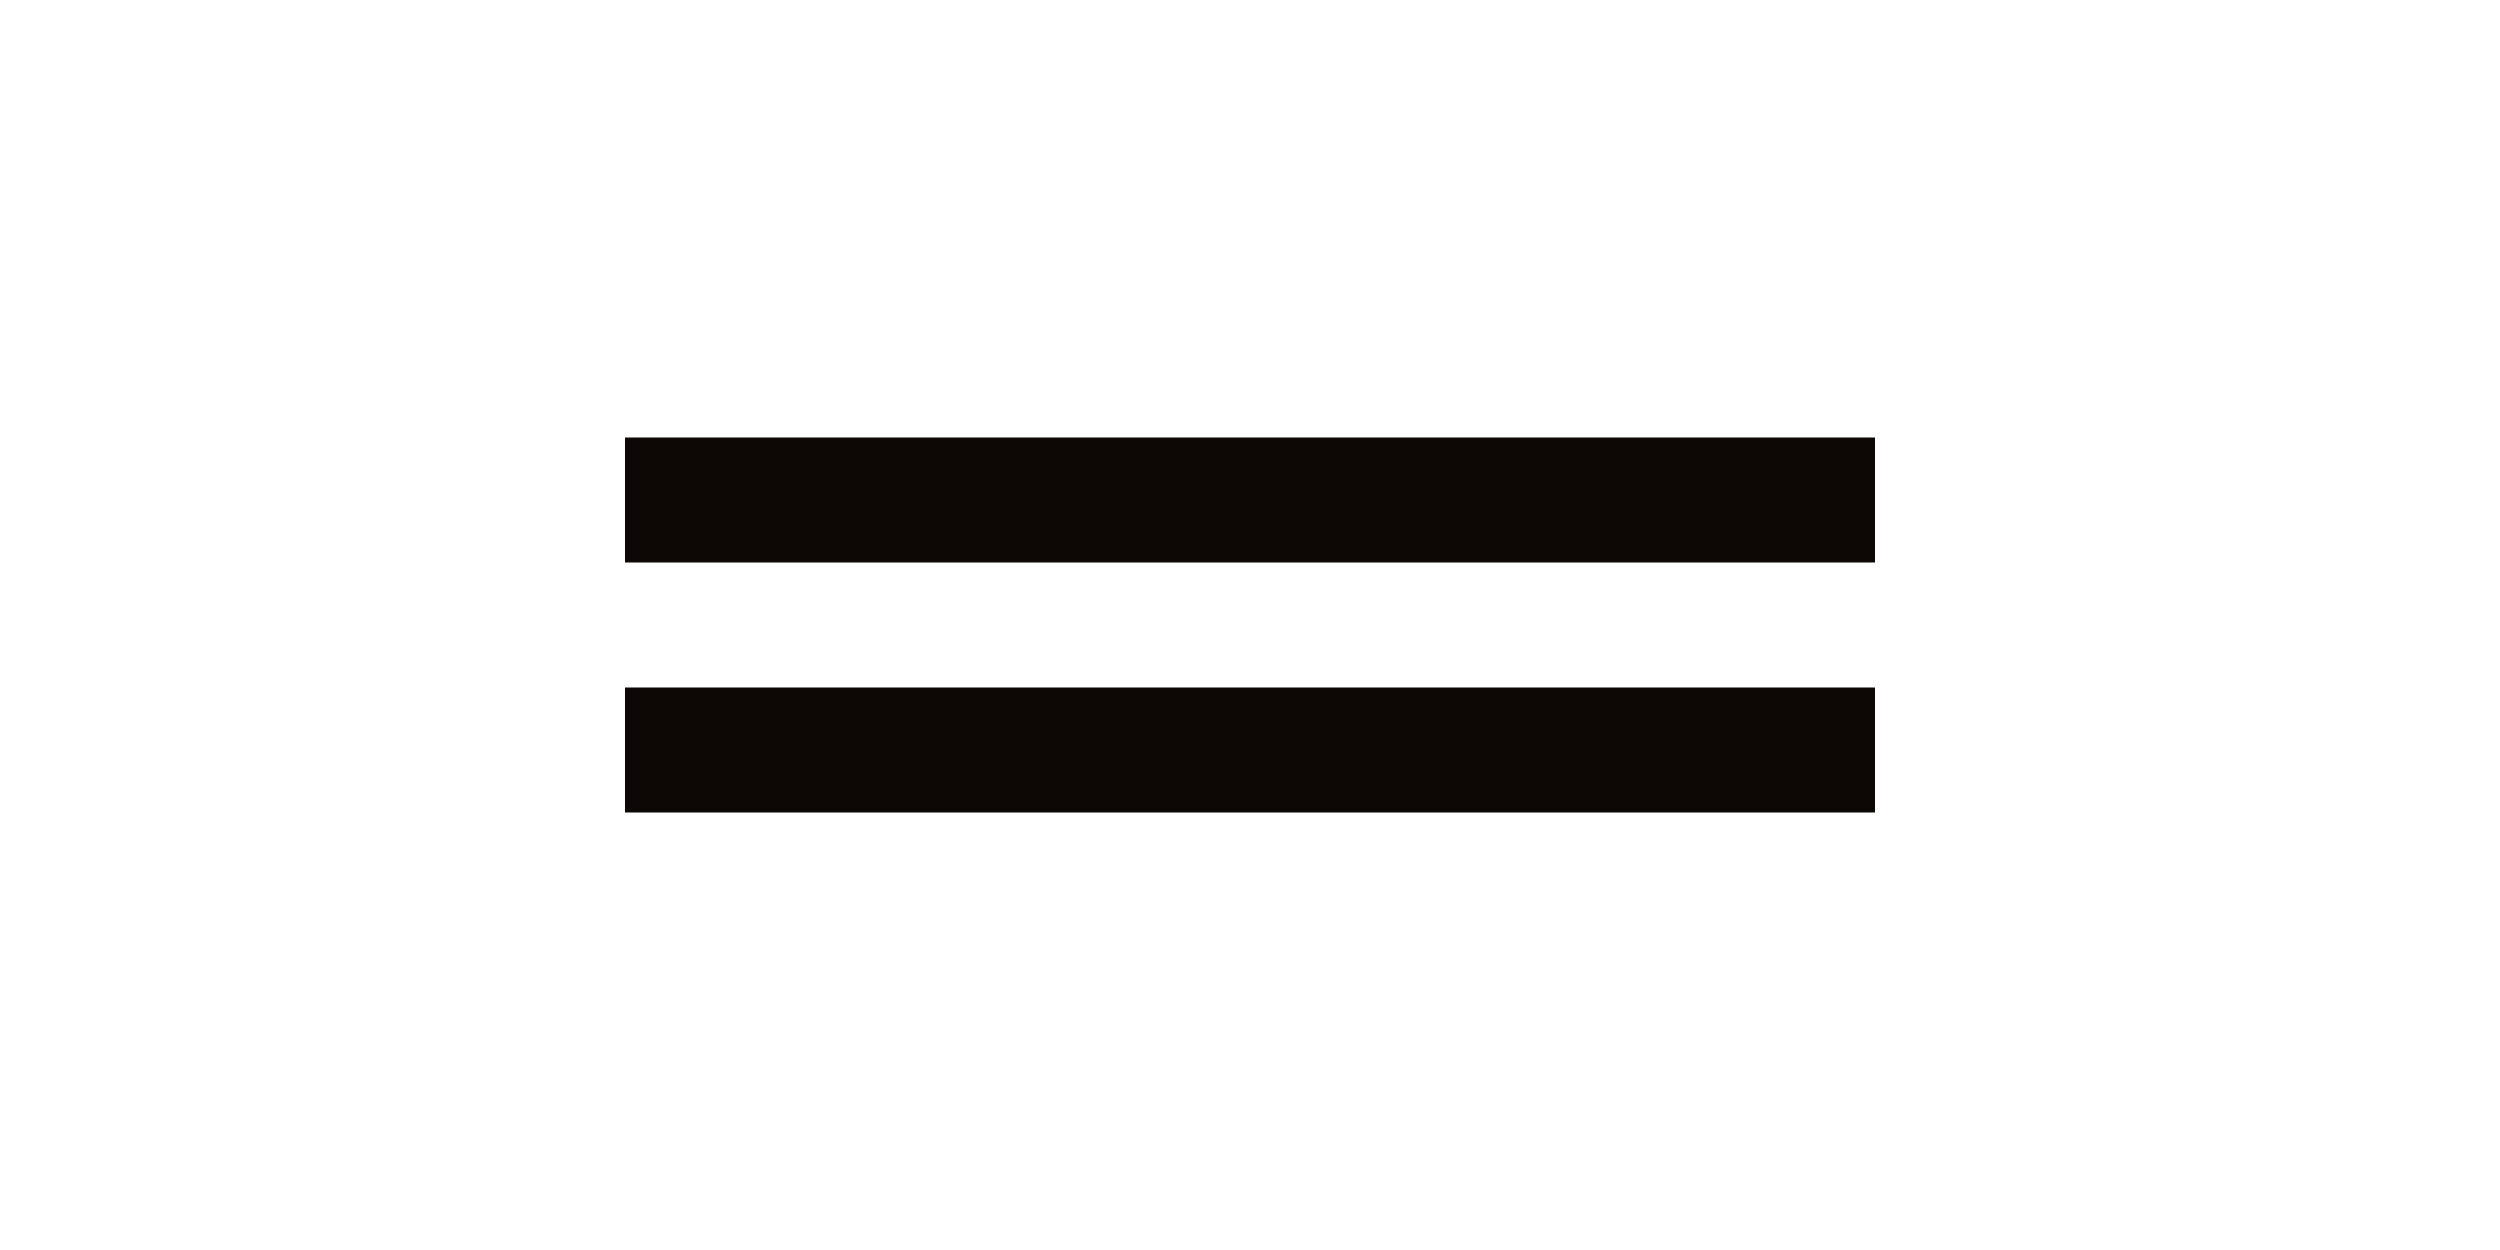
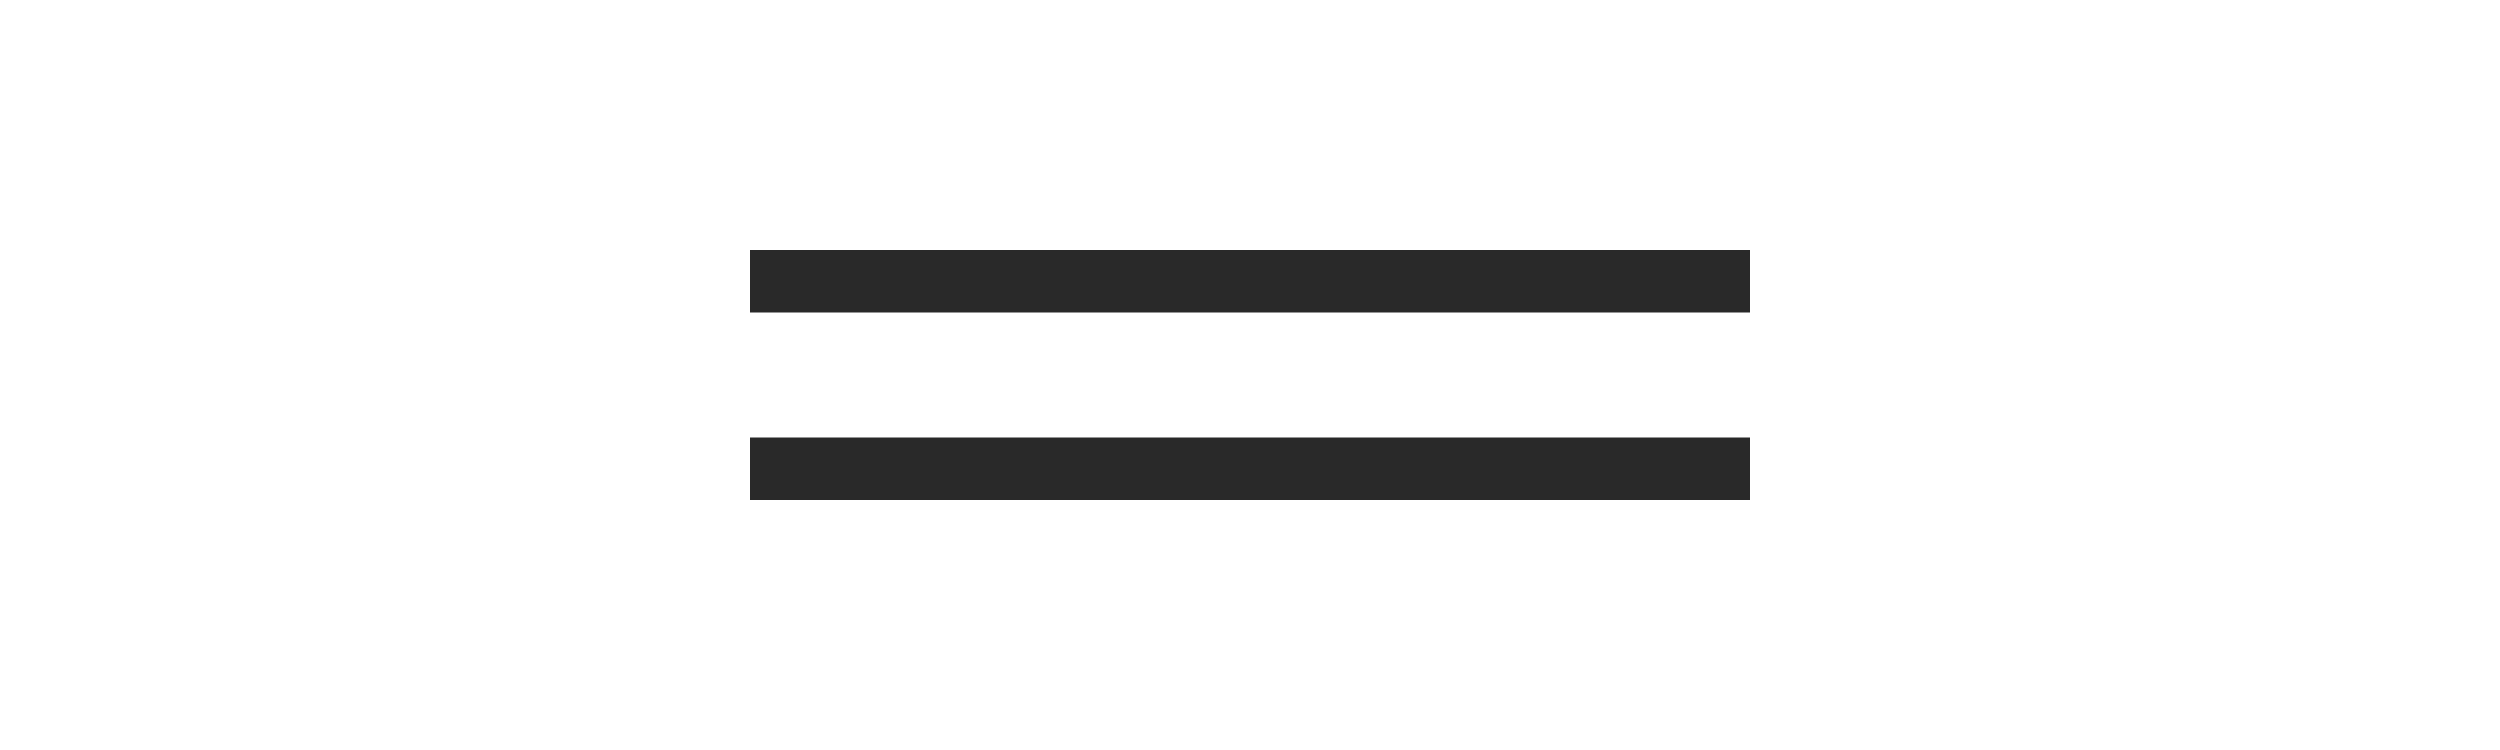
- <svg xmlns="http://www.w3.org/2000/svg" width="80" height="40" viewBox="0 0 80 40" fill="none">
-   <path d="M20 16H60" stroke="#0D0806" stroke-width="4" />
-   <path d="M20 24H60" stroke="#0D0806" stroke-width="4" />
+ <svg xmlns="http://www.w3.org/2000/svg" width="80" height="24" viewBox="0 0 80 24" fill="none">
+   <path d="M24 9H56" stroke="#292929" stroke-width="2" />
+   <path d="M24 15H56" stroke="#292929" stroke-width="2" />
</svg>
